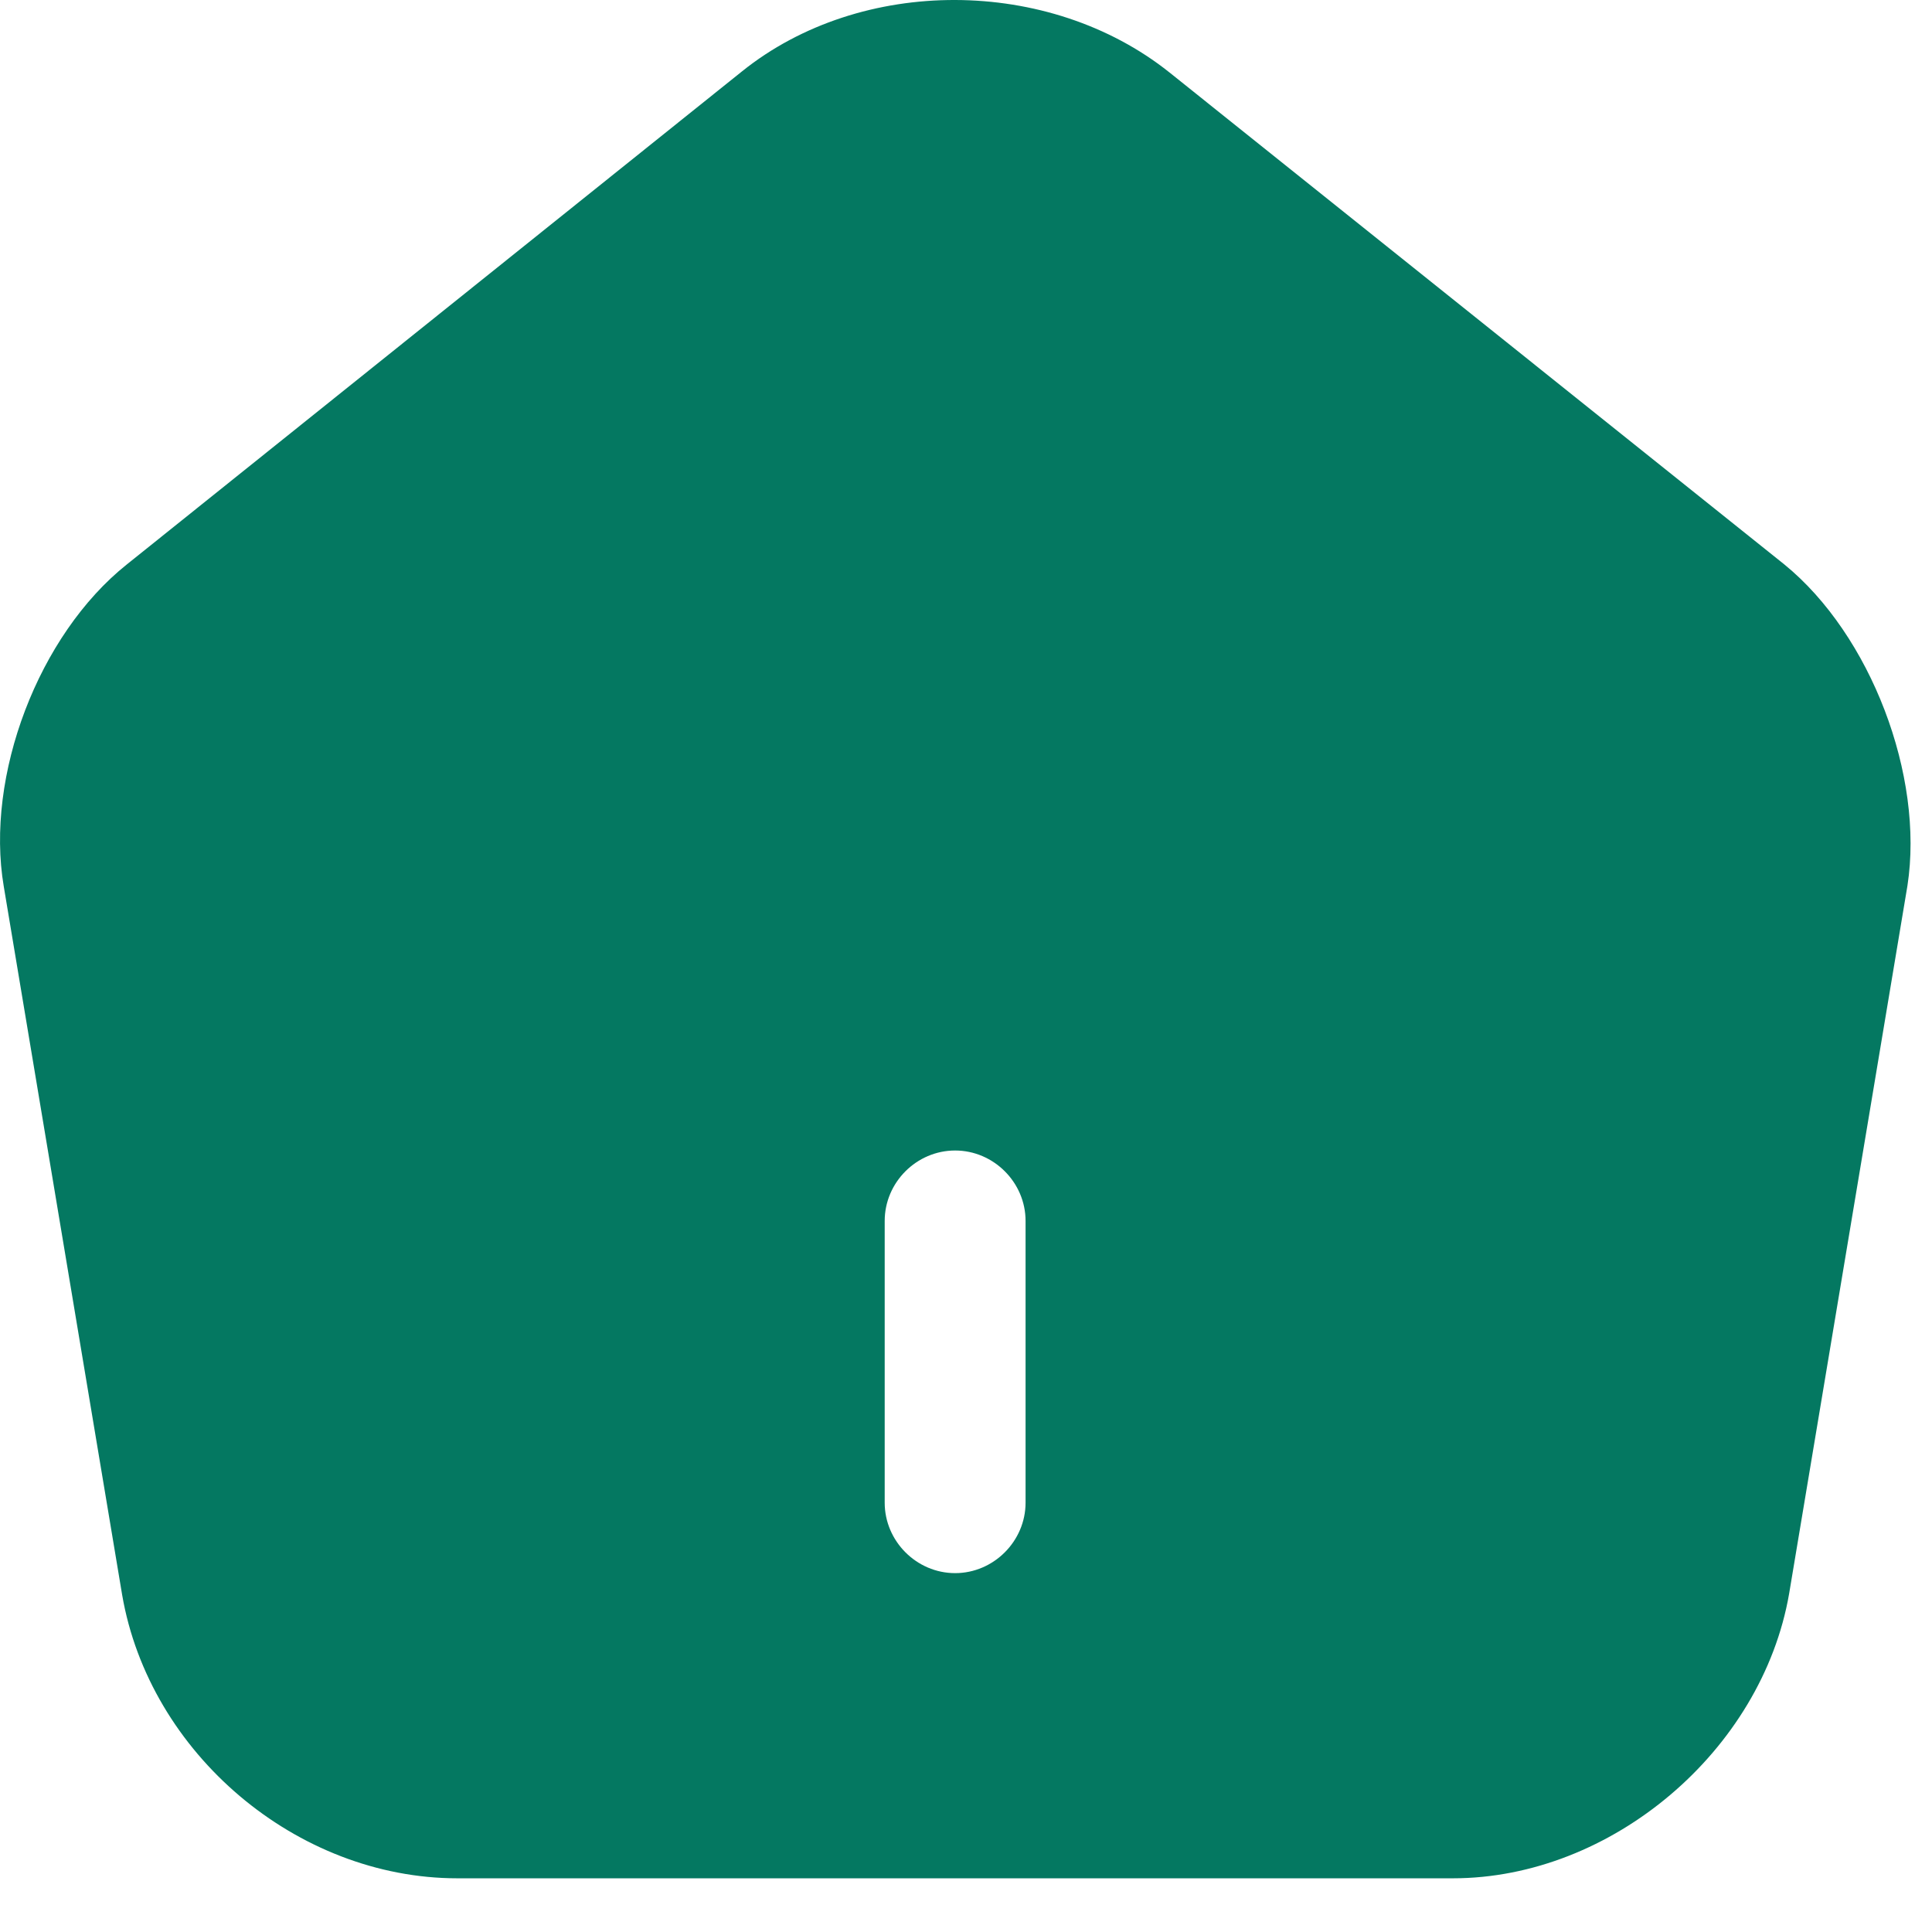
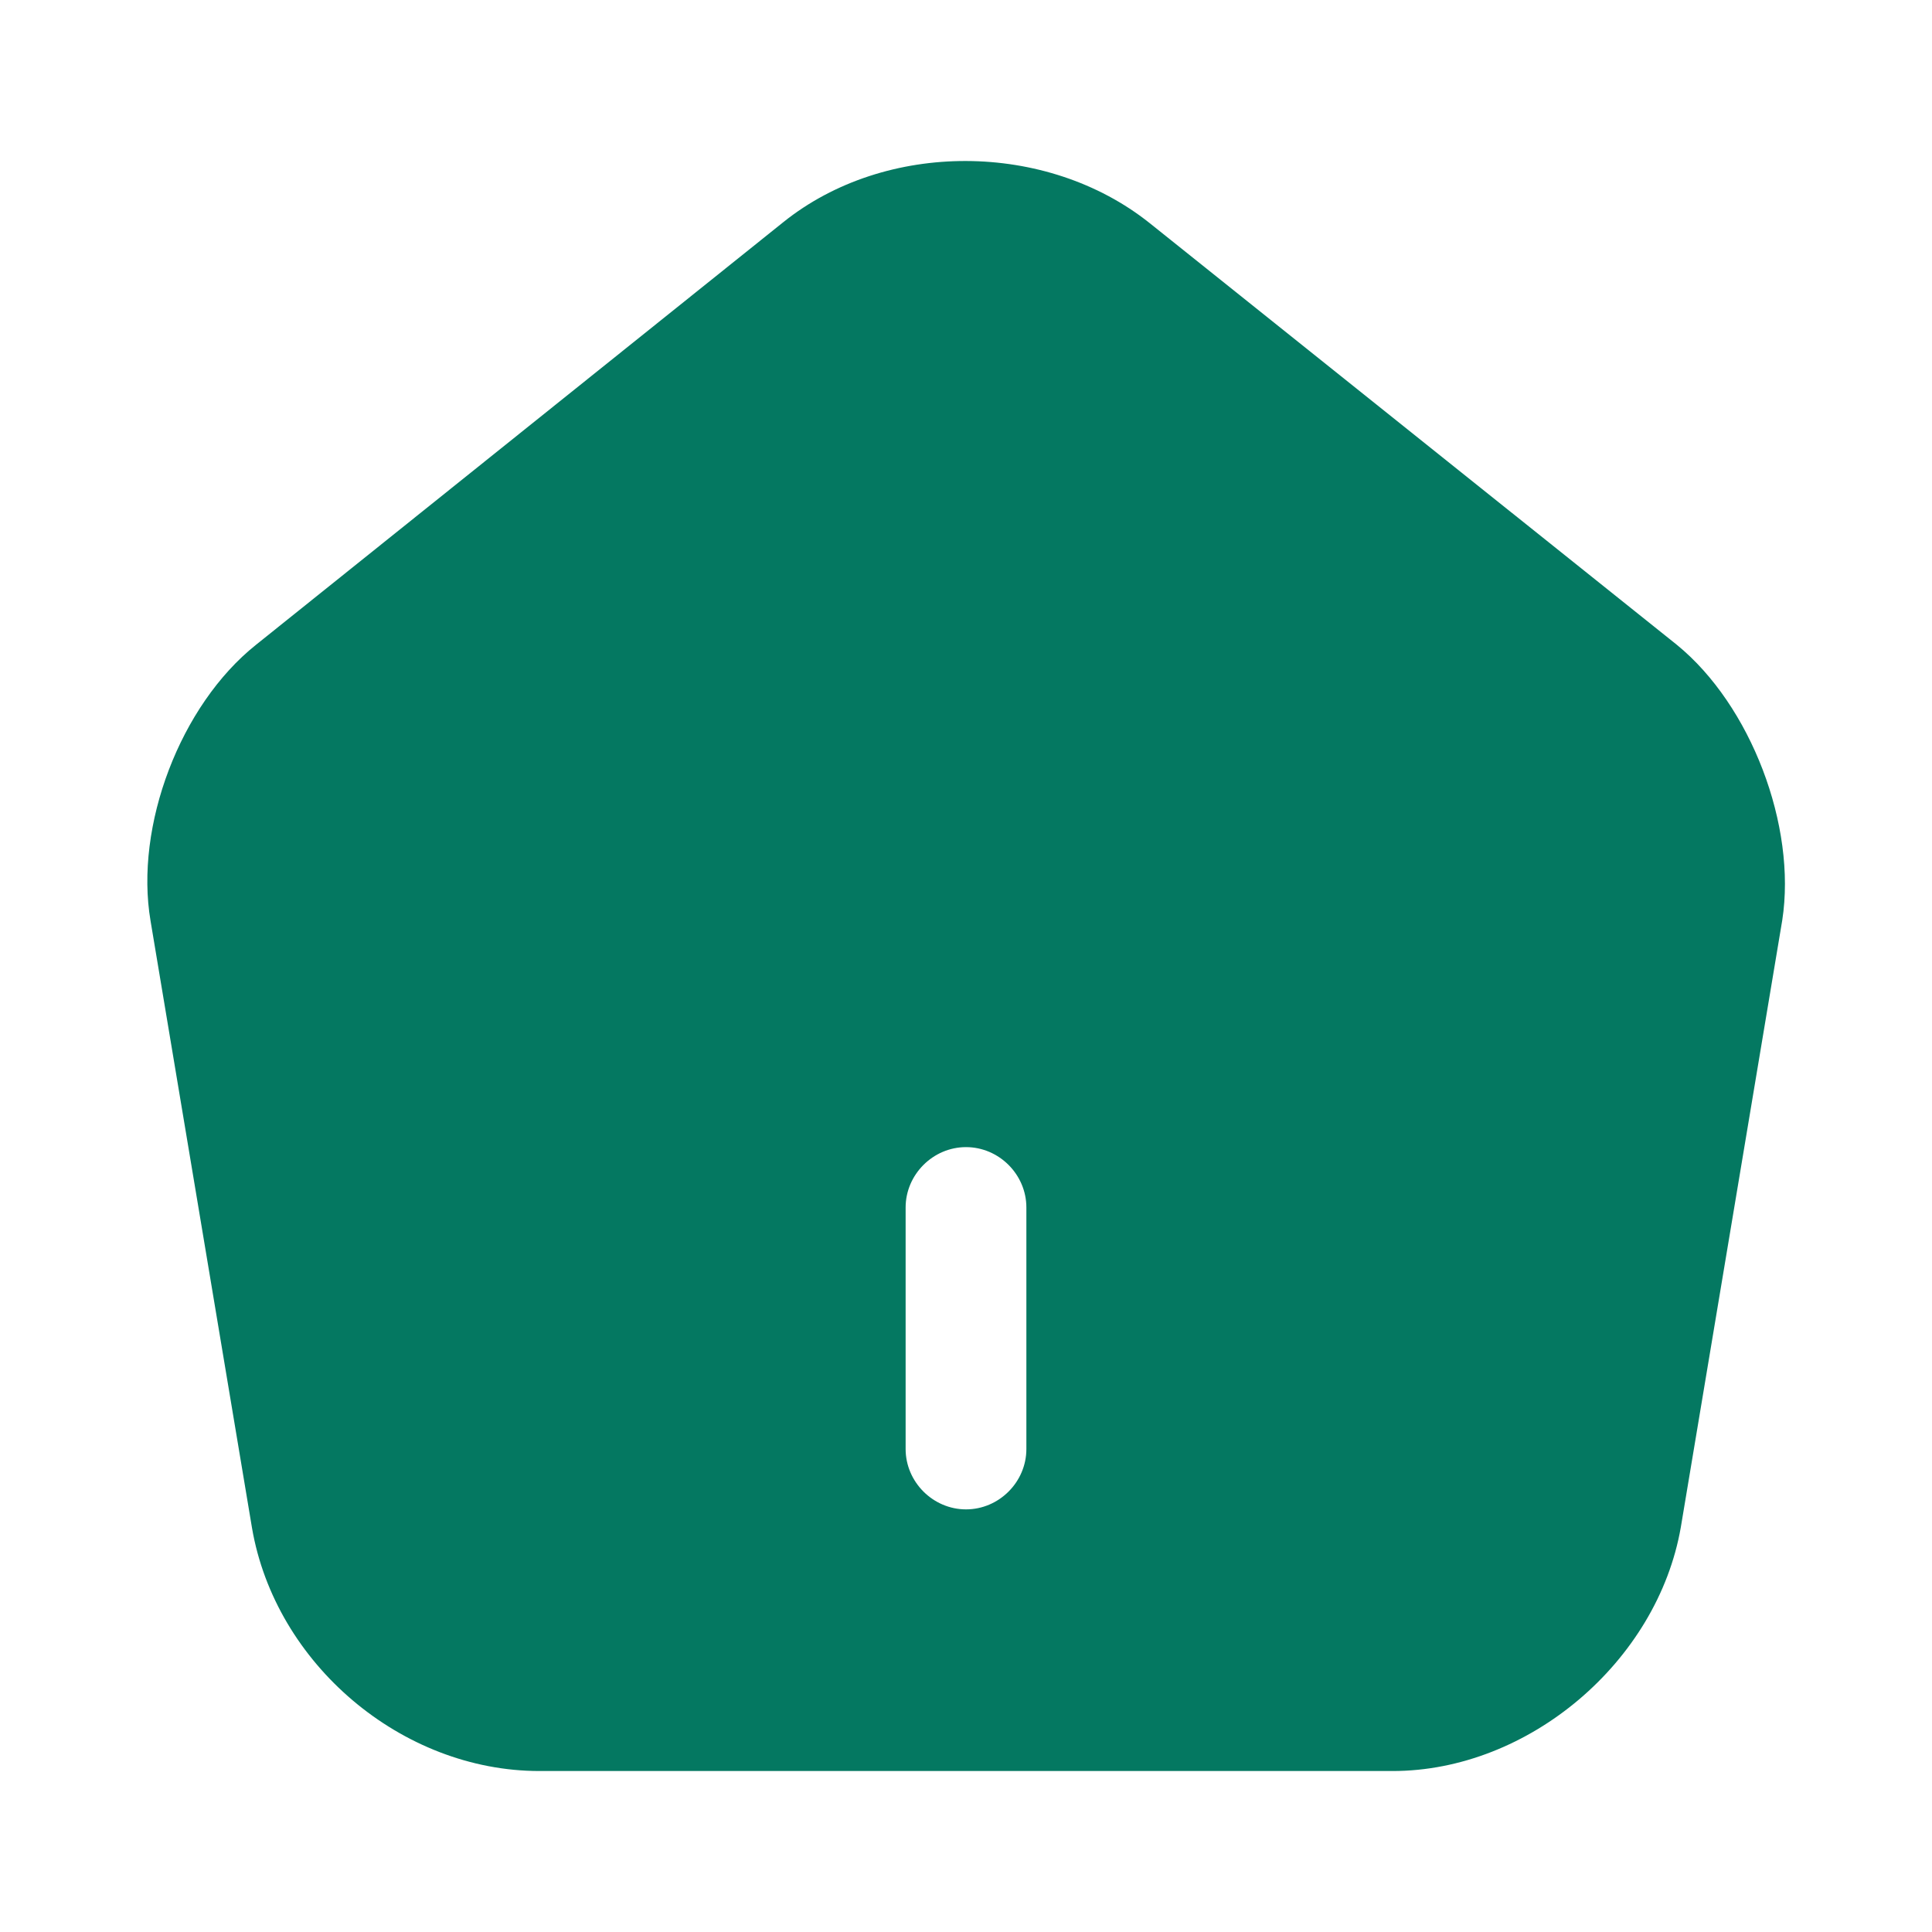
- <svg xmlns="http://www.w3.org/2000/svg" width="24" height="24" viewBox="0 0 24 24" fill="none">
-   <path d="M22.166 7.012L14.525 0.898C13.031 -0.292 10.698 -0.303 9.217 0.887L1.575 7.012C0.478 7.887 -0.187 9.637 0.047 11.013L1.517 19.81C1.855 21.782 3.687 23.333 5.682 23.333H18.048C20.02 23.333 21.887 21.747 22.225 19.798L23.695 11.002C23.905 9.637 23.24 7.887 22.166 7.012ZM12.74 18.667C12.74 19.145 12.343 19.542 11.865 19.542C11.386 19.542 10.99 19.145 10.99 18.667V15.167C10.99 14.688 11.386 14.292 11.865 14.292C12.343 14.292 12.74 14.688 12.74 15.167V18.667Z" fill="#047861" />
+ <svg xmlns="http://www.w3.org/2000/svg" width="28" height="28" viewBox="0 0 28 28" fill="none">
+   <path d="M24.302 9.345L16.66 3.232C15.167 2.042 12.834 2.03 11.352 3.22L3.71 9.345C2.613 10.22 1.948 11.97 2.182 13.347L3.652 22.143C3.99 24.115 5.822 25.667 7.817 25.667H20.183C22.155 25.667 24.022 24.08 24.36 22.132L25.83 13.335C26.04 11.97 25.375 10.22 24.302 9.345ZM14.875 21C14.875 21.478 14.479 21.875 14 21.875C13.522 21.875 13.125 21.478 13.125 21V17.5C13.125 17.022 13.522 16.625 14 16.625C14.479 16.625 14.875 17.022 14.875 17.5V21Z" fill="#047861" />
</svg>
